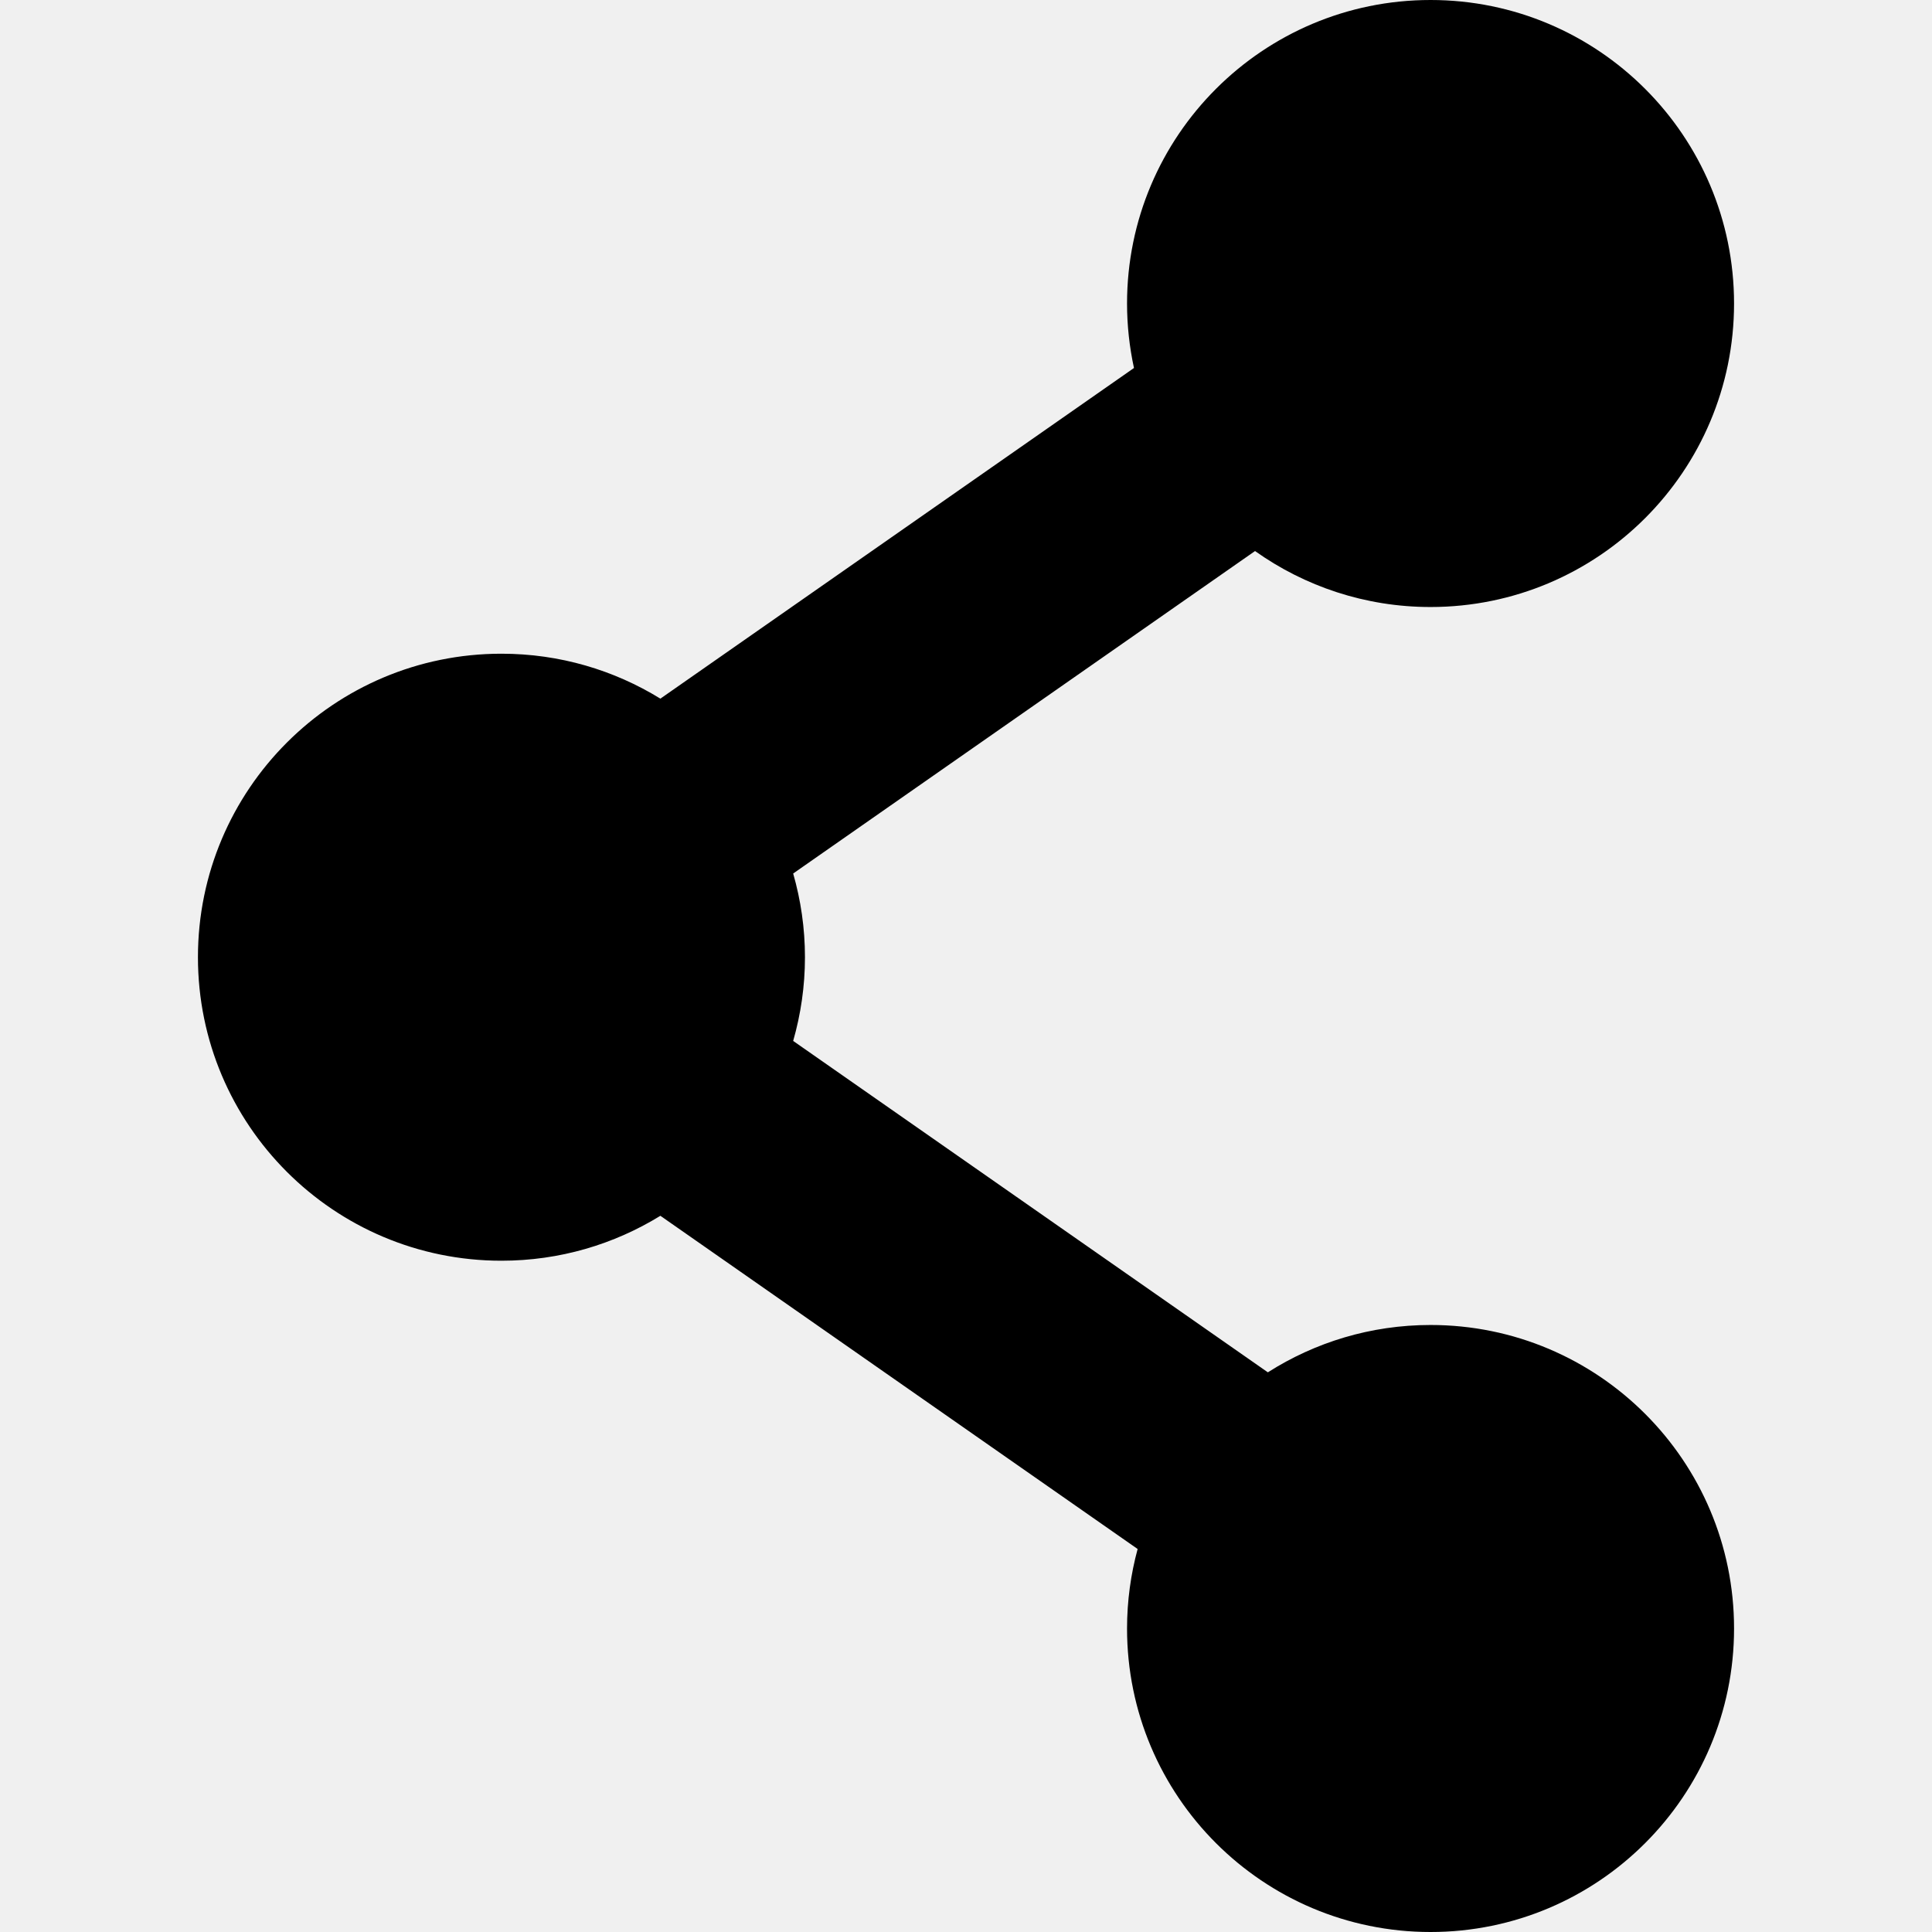
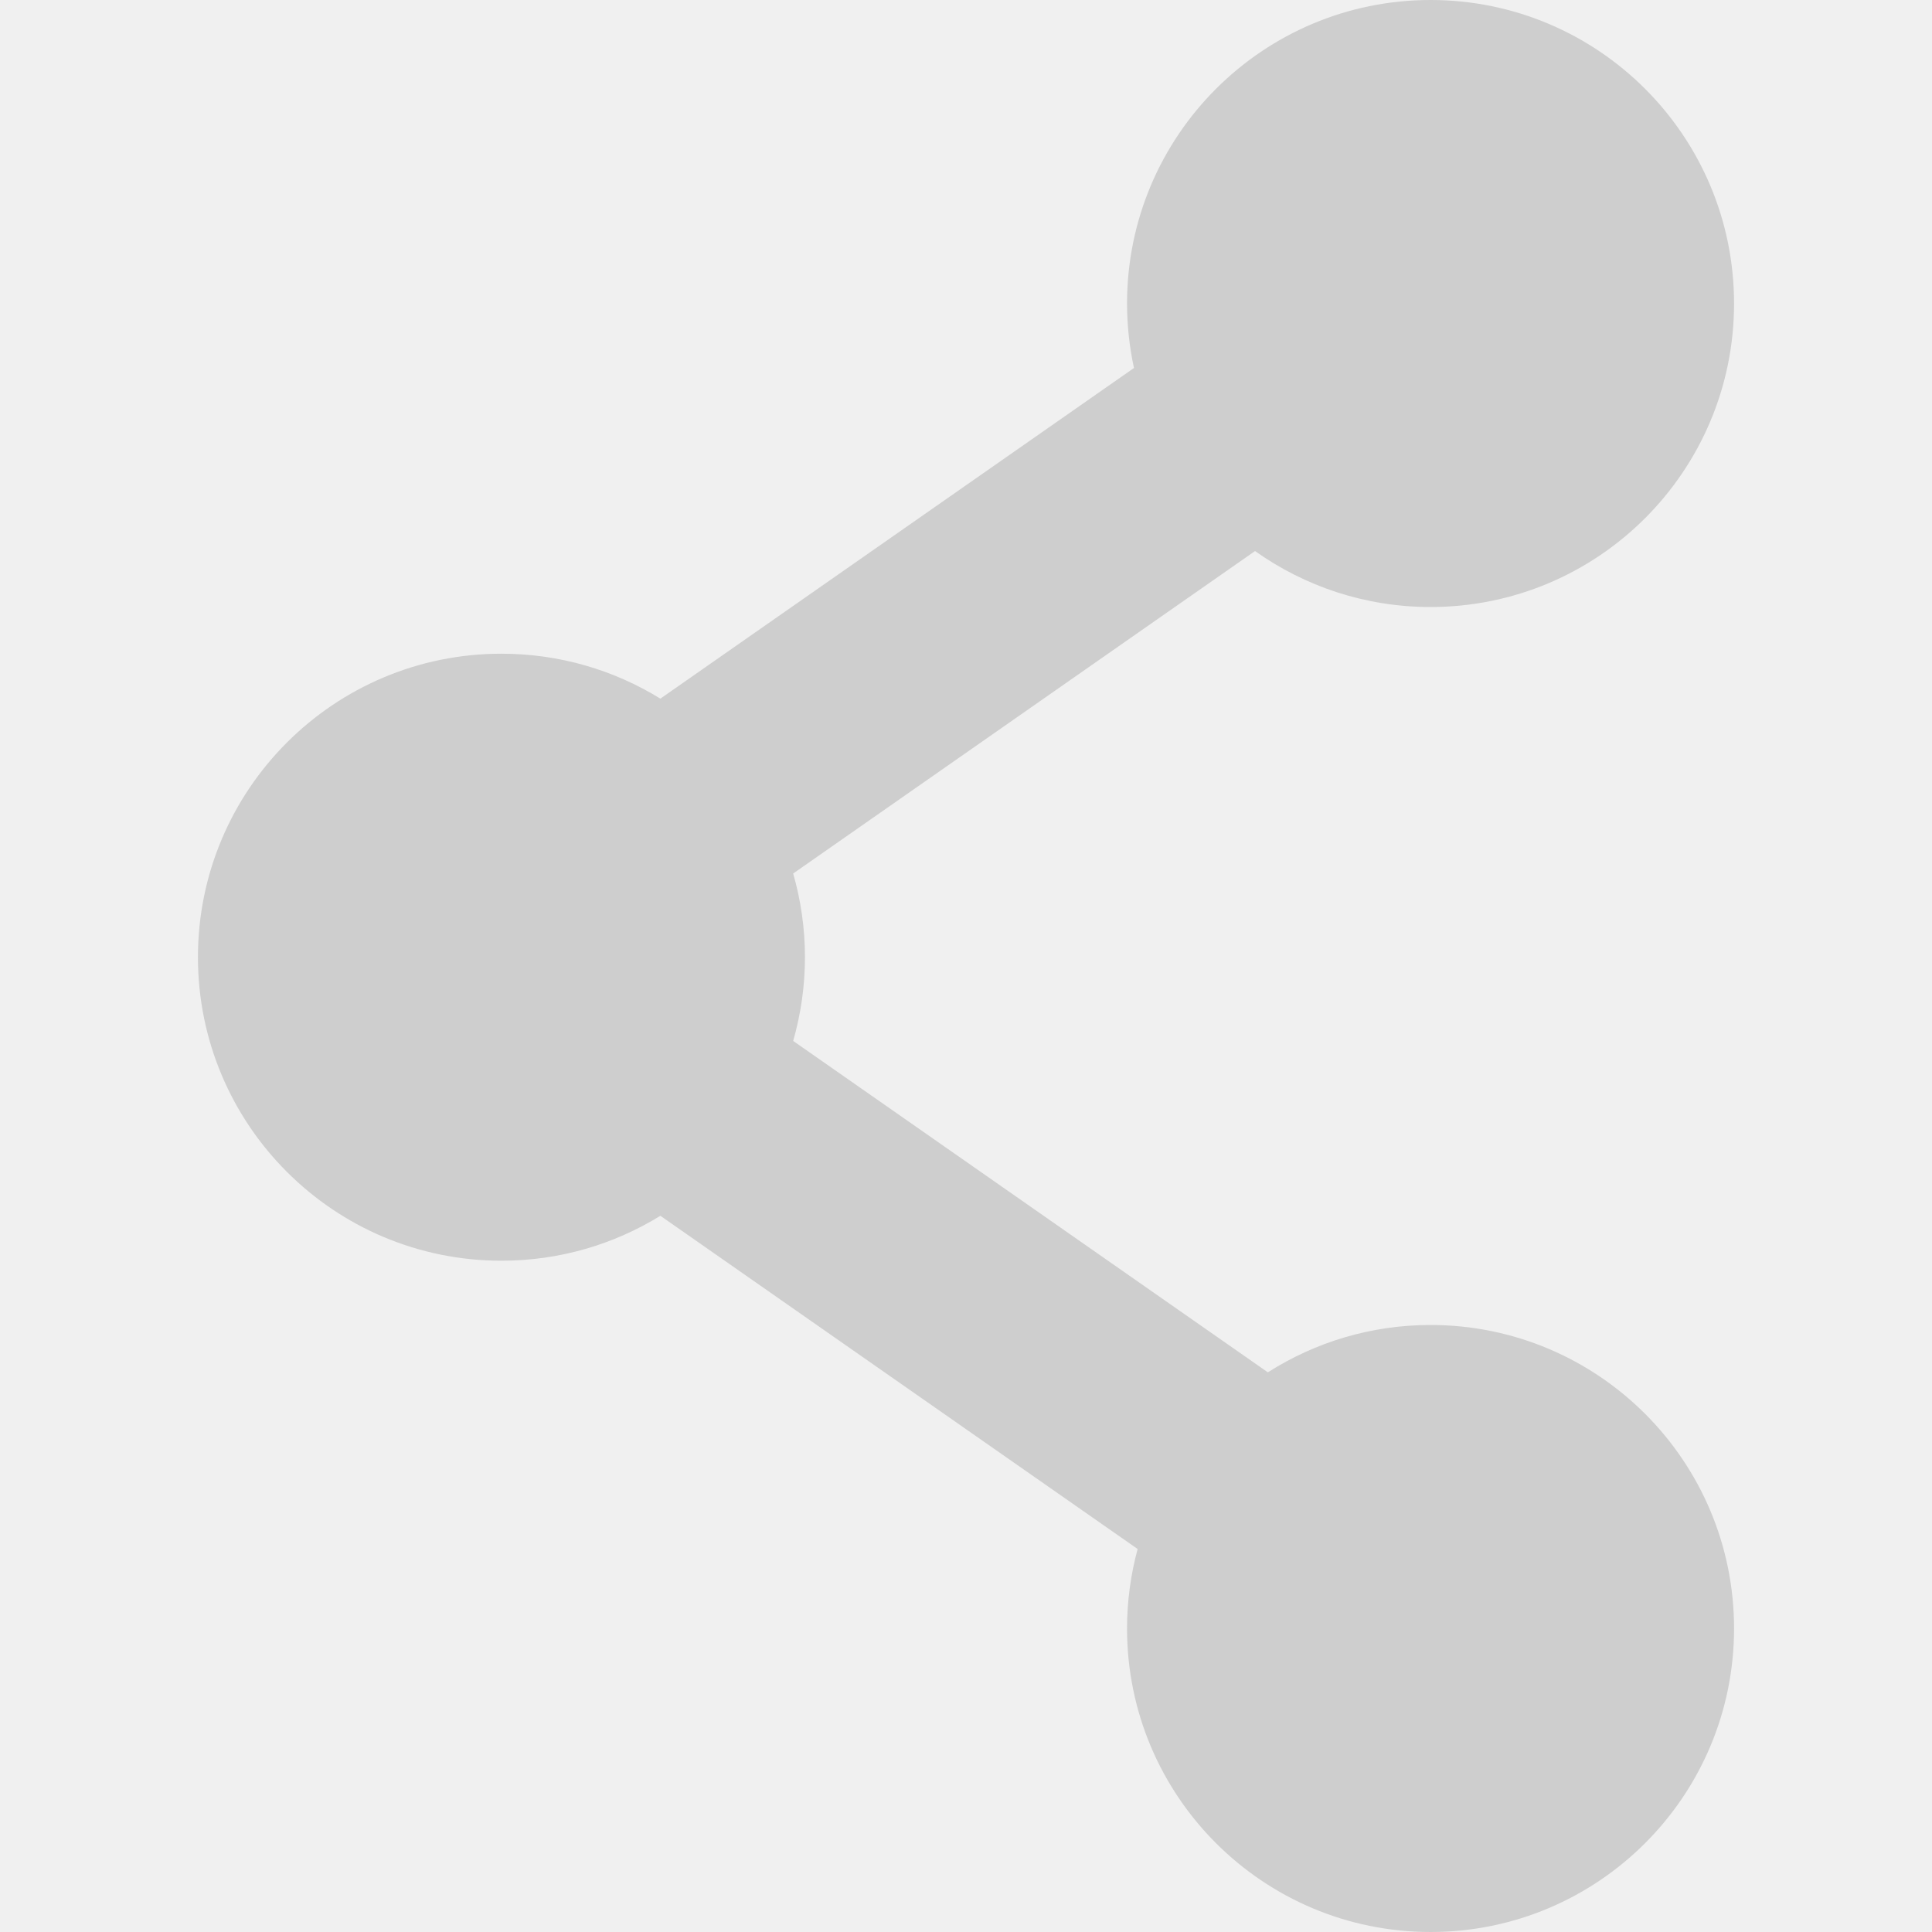
- <svg xmlns="http://www.w3.org/2000/svg" fill="#000000" height="800px" width="800px" version="1.1" id="Layer_1" viewBox="0 0 458.624 458.624" xml:space="preserve">
-   <g>
-     <g>
-       <path d="M339.588,314.529c-14.215,0-27.456,4.133-38.621,11.239l-112.682-78.67c1.809-6.315,2.798-12.976,2.798-19.871    c0-6.896-0.989-13.557-2.798-19.871l109.64-76.547c11.764,8.356,26.133,13.286,41.662,13.286c39.79,0,72.047-32.257,72.047-72.047    C411.634,32.258,379.378,0,339.588,0c-39.79,0-72.047,32.257-72.047,72.047c0,5.255,0.578,10.373,1.646,15.308l-112.424,78.491    c-10.974-6.759-23.892-10.666-37.727-10.666c-39.79,0-72.047,32.257-72.047,72.047s32.256,72.047,72.047,72.047    c13.834,0,26.753-3.907,37.727-10.666l113.292,79.097c-1.629,6.017-2.514,12.34-2.514,18.872c0,39.79,32.257,72.047,72.047,72.047    c39.79,0,72.047-32.257,72.047-72.047C411.635,346.787,379.378,314.529,339.588,314.529z" />
-     </g>
+ <svg xmlns="http://www.w3.org/2000/svg" width="800" height="800" viewBox="0 0 800 800" fill="none">
+   <g clip-path="url(#clip0_45_2)">
+     <path d="M592.36 548.648C567.564 548.648 544.467 555.858 524.991 568.253L328.435 431.025C331.59 420.009 333.315 408.39 333.315 396.363C333.315 384.334 331.59 372.715 328.435 361.701L519.685 228.176C540.205 242.752 565.27 251.352 592.358 251.352C661.766 251.352 718.033 195.084 718.033 125.677C718.033 56.269 661.767 3.8147e-06 592.36 3.8147e-06C522.952 3.8147e-06 466.685 56.267 466.685 125.675C466.685 134.842 467.693 143.769 469.556 152.378L273.449 289.293C254.307 277.503 231.773 270.688 207.64 270.688C138.233 270.688 81.965 326.955 81.965 396.363C81.965 465.771 138.231 522.038 207.64 522.038C231.772 522.038 254.307 515.223 273.449 503.433L471.07 641.406C468.228 651.901 466.685 662.931 466.685 674.325C466.685 743.733 522.952 800 592.36 800C661.767 800 718.035 743.733 718.035 674.325C718.035 604.917 661.767 548.648 592.36 548.648Z" fill="#CECECE" />
  </g>
+   <defs>
+     <clipPath id="clip0_45_2">
+       <rect width="800" height="800" fill="white" />
+     </clipPath>
+   </defs>
</svg>
